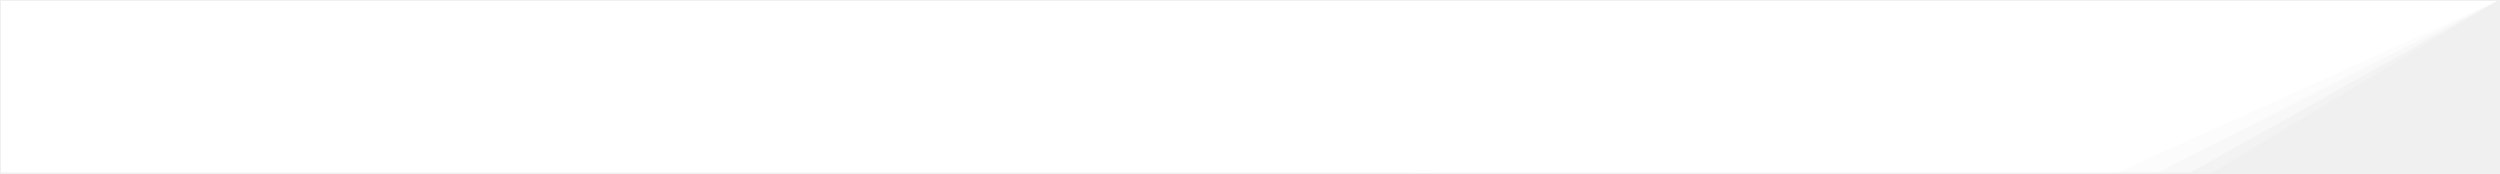
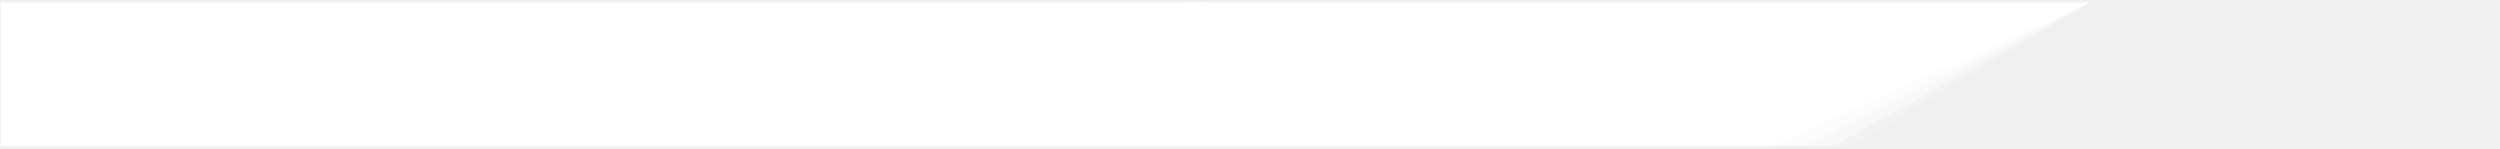
- <svg xmlns="http://www.w3.org/2000/svg" width="1239" height="86" stroke="#000" stroke-linecap="round" stroke-linejoin="round" fill="#fff" fill-rule="evenodd">
+ <svg xmlns="http://www.w3.org/2000/svg" width="1481" height="88" stroke="#000" stroke-linecap="round" stroke-linejoin="round" fill="#fff" fill-rule="evenodd">
  <g stroke="none">
-     <path d="M1238 .5l-188 85H699V.5h539z" />
-     <path d="M1238 .5l-168 85H699V.5h539z" opacity=".502" />
-     <path d="M1238 .5l-152 85H699" opacity=".4" />
-     <path d="M1238 .5l-141 85H699" opacity=".2" />
-     <path d="M.5.5H713v85H.5z" />
+     <path d="M1238 1.5l-188 85H699v-85h539z" />
+     <path d="M1238 1.5l-168 85H699v-85h539z" opacity=".502" />
+     <path d="M1238 1.5l-152 85H699" opacity=".4" />
+     <path d="M1238 1.5l-141 85H699" opacity=".2" />
+     <path d="M.5 1.5H713v85H.5z" />
  </g>
  <defs />
</svg>
